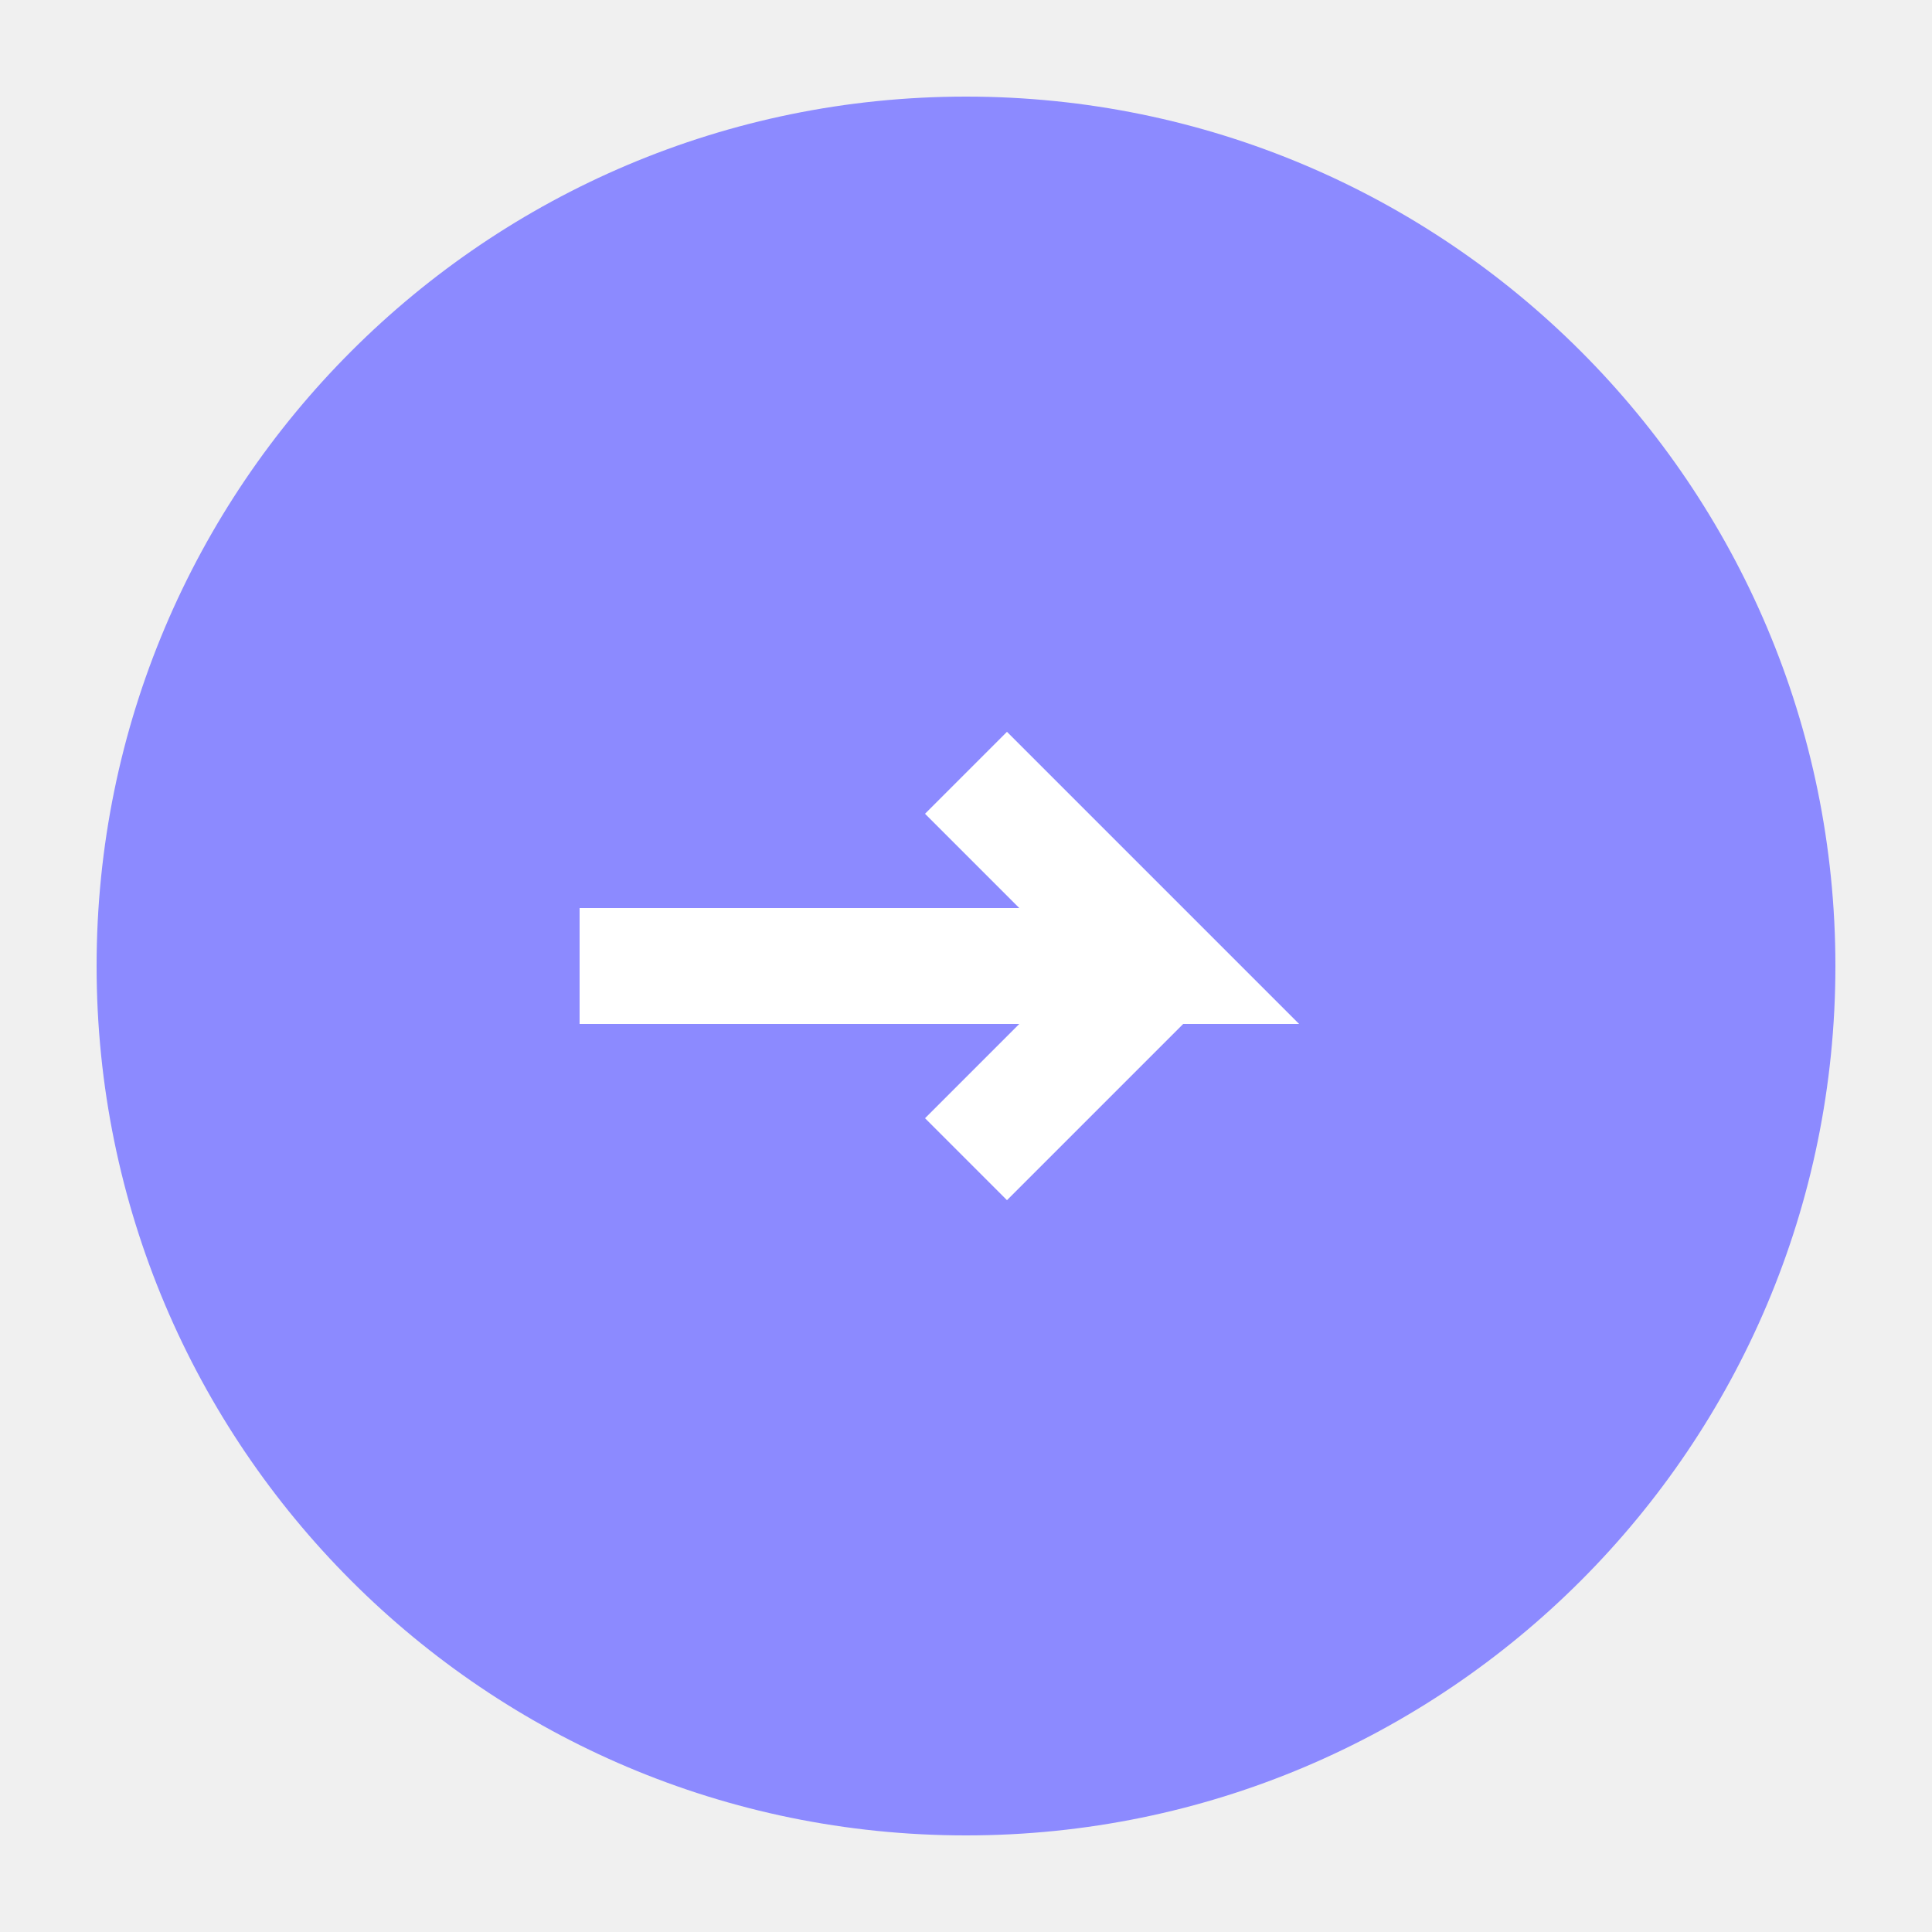
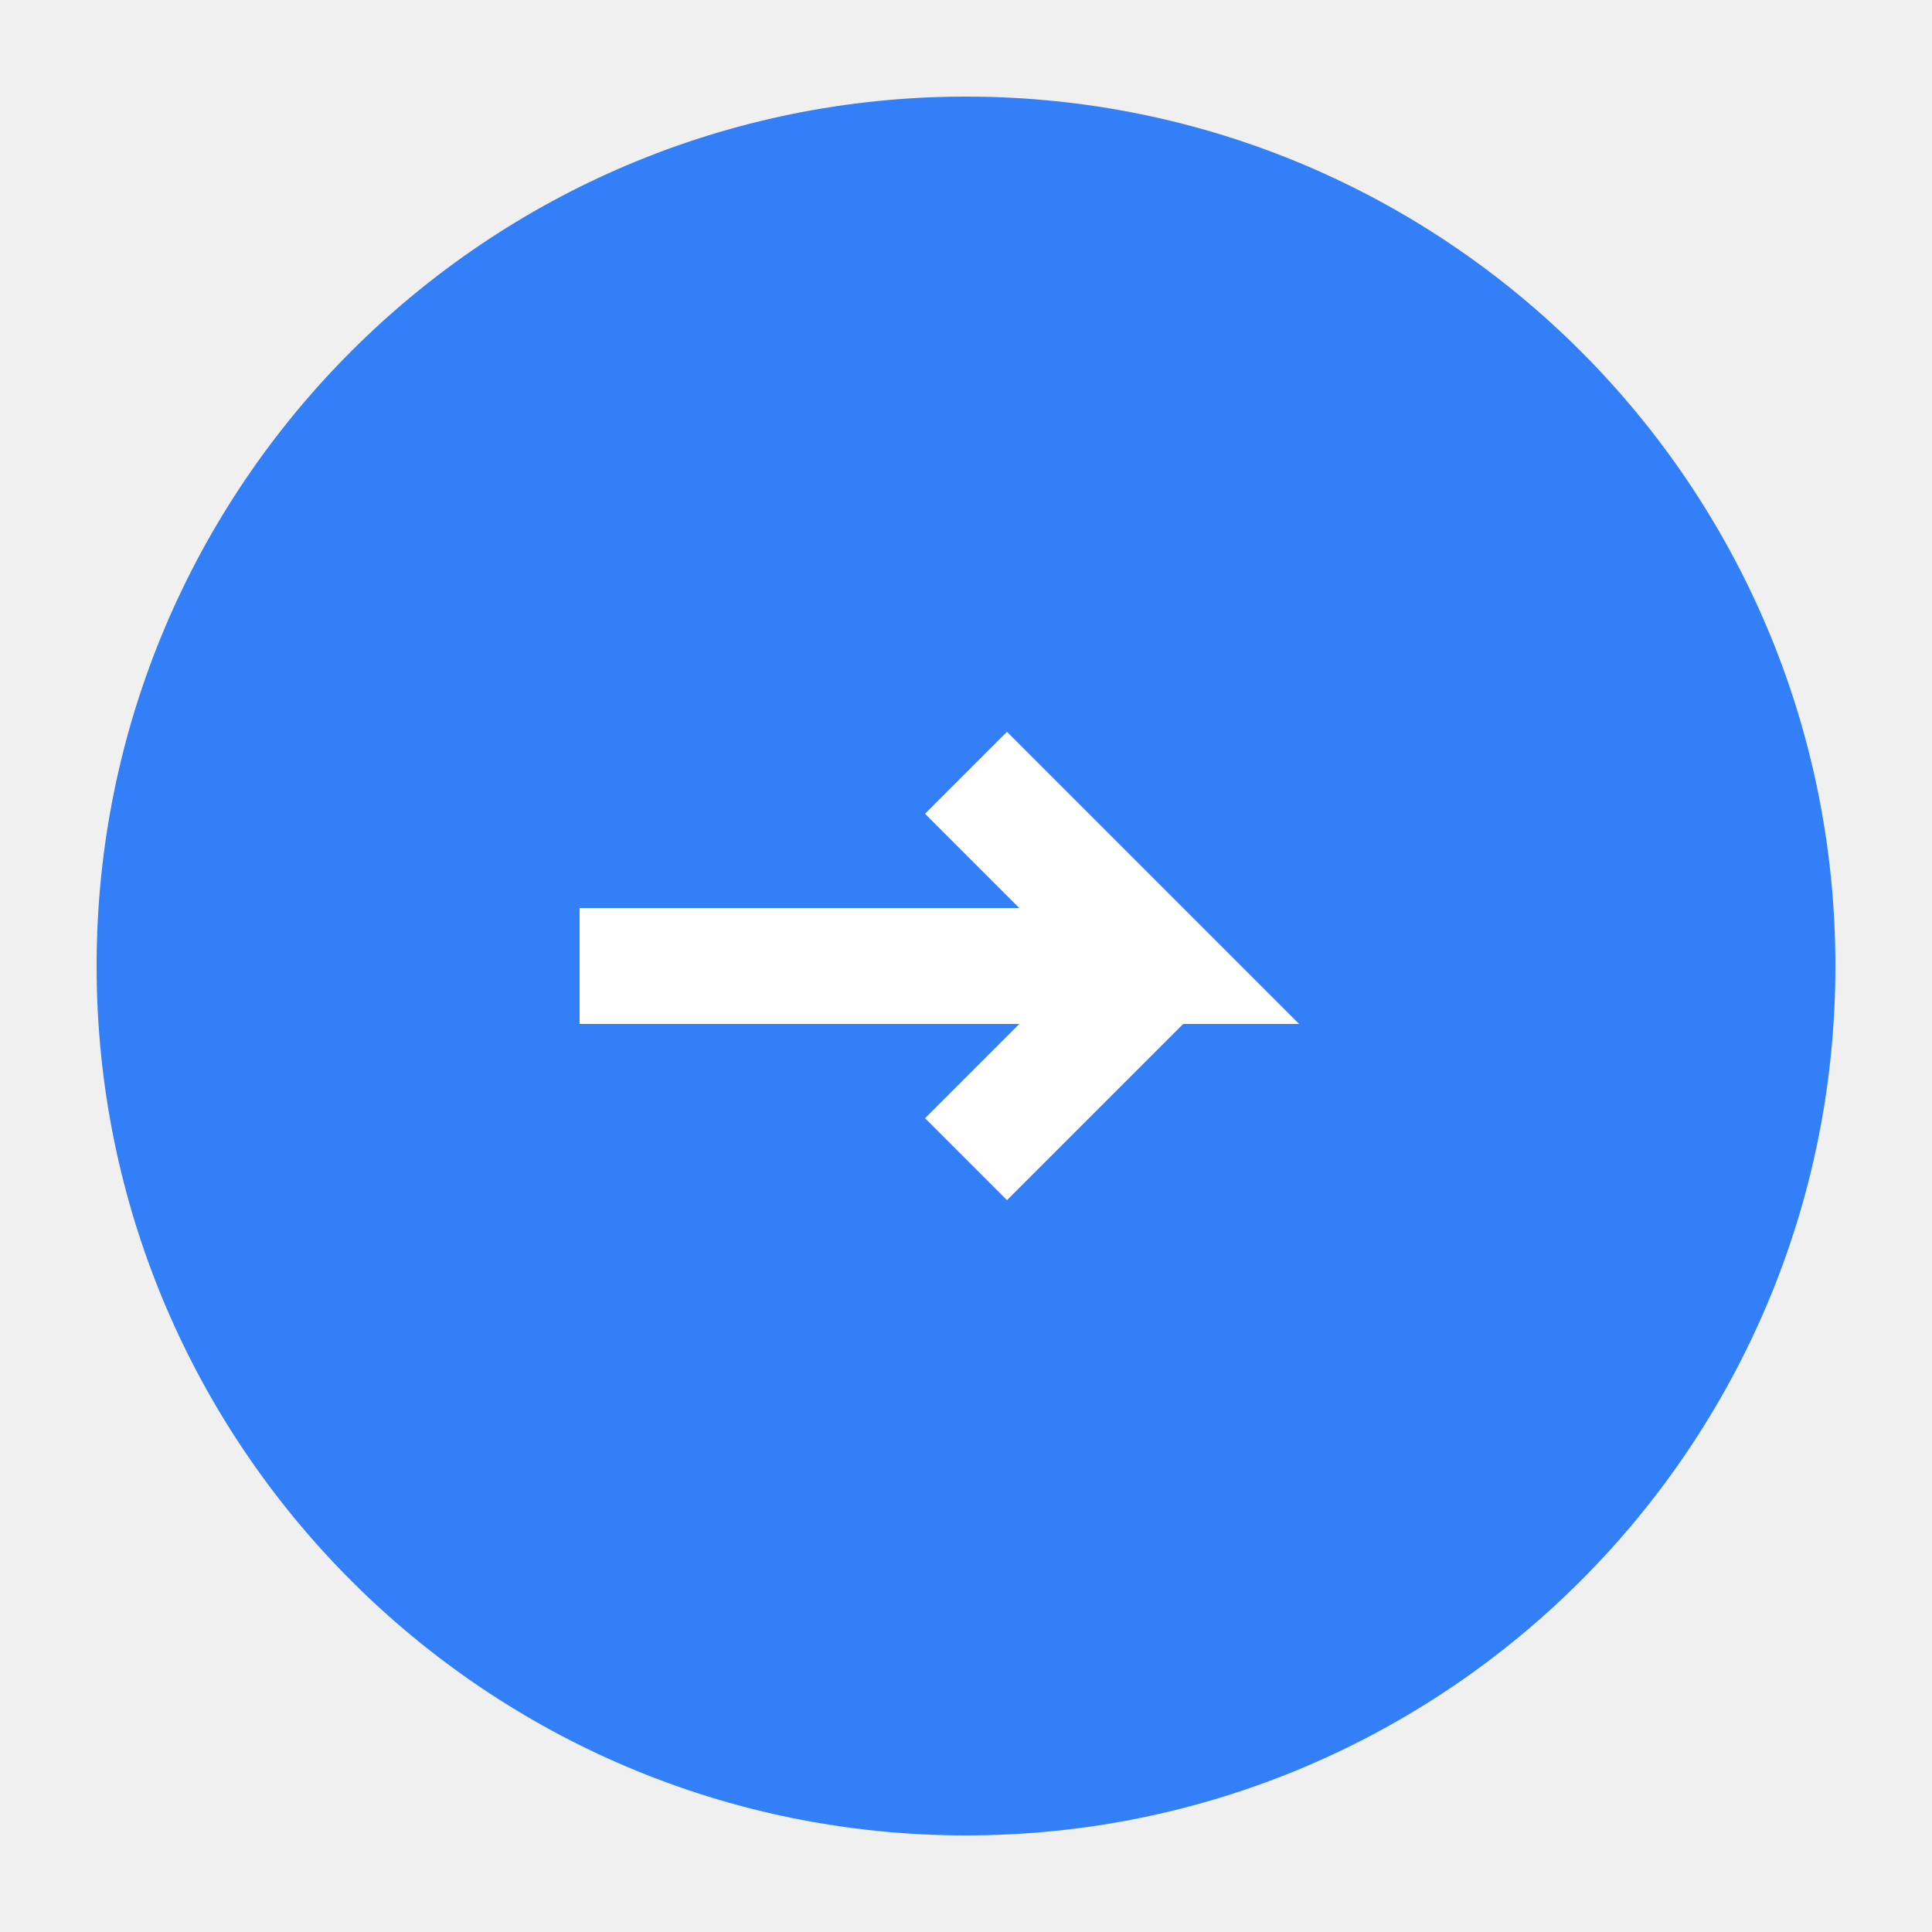
<svg xmlns="http://www.w3.org/2000/svg" viewBox="0 0 100 100">
-   <circle cx="50" cy="50" r="45" fill="#8C8AFF" />
+   <circle cx="50" cy="50" r="45" fill="#327FF8" />
  <path d="M30 50 L60 50 L50 40 M60 50 L50 60" stroke="white" stroke-width="6" fill="none" />
</svg>
